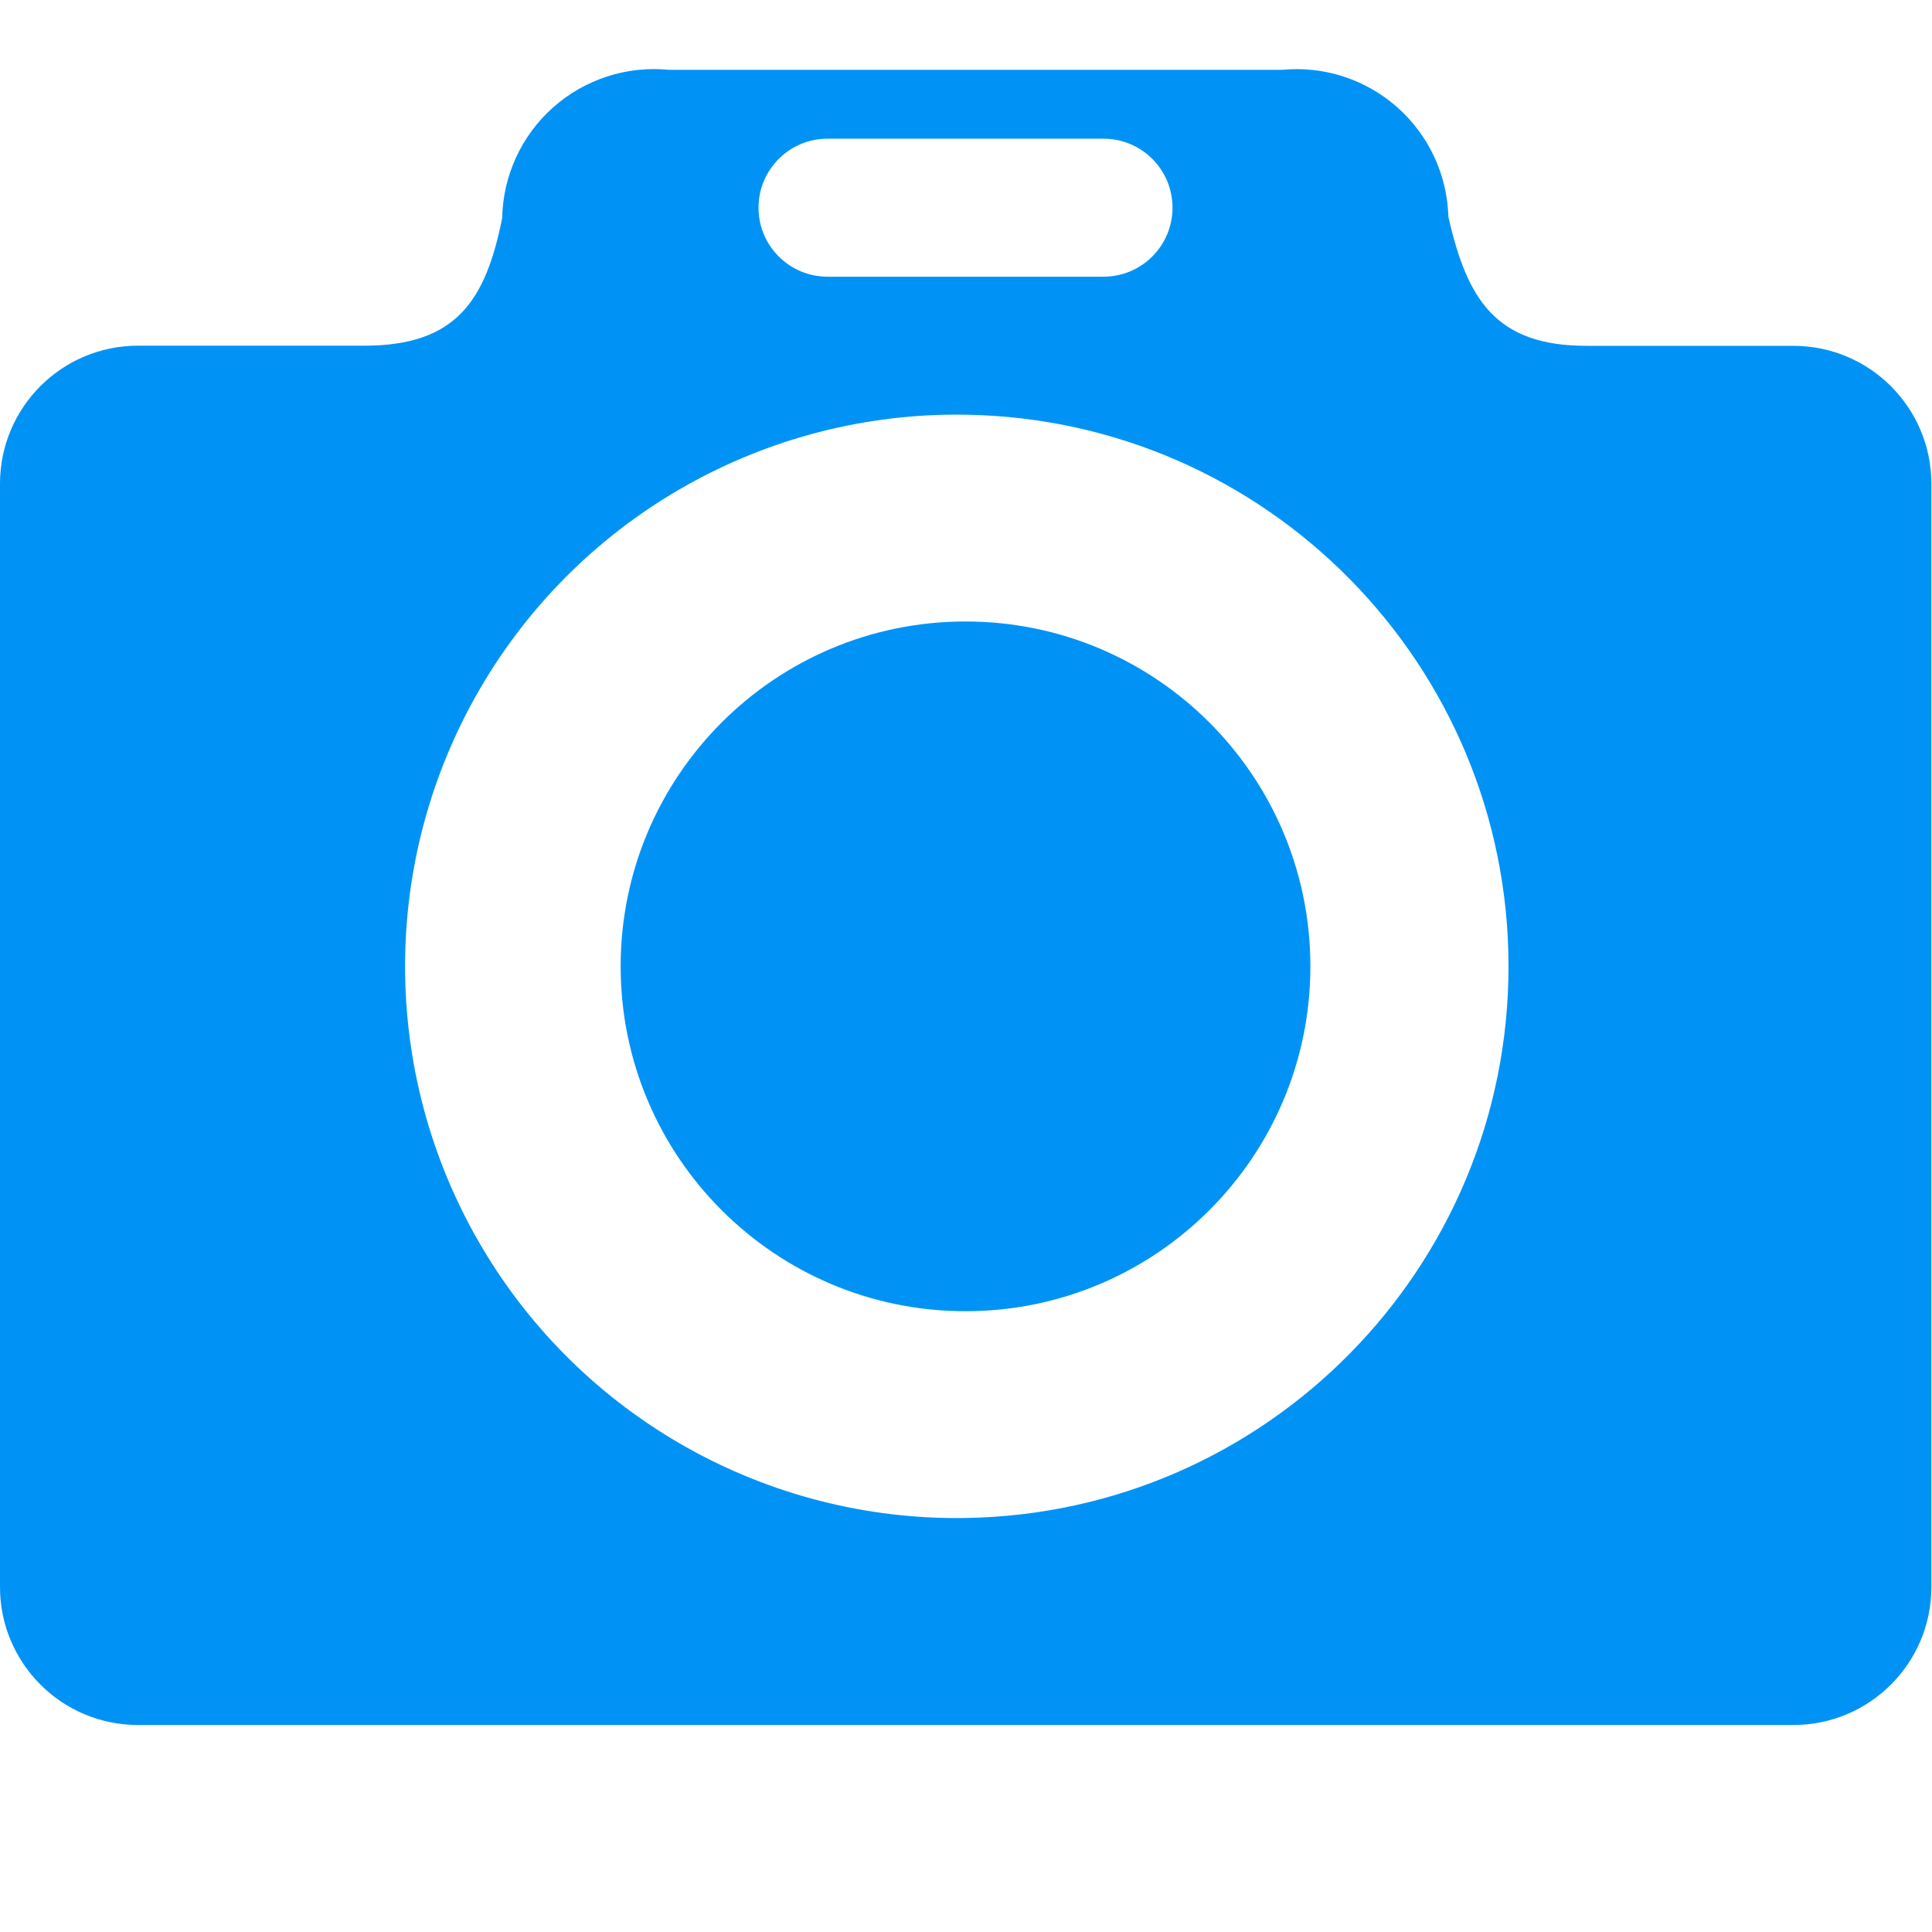
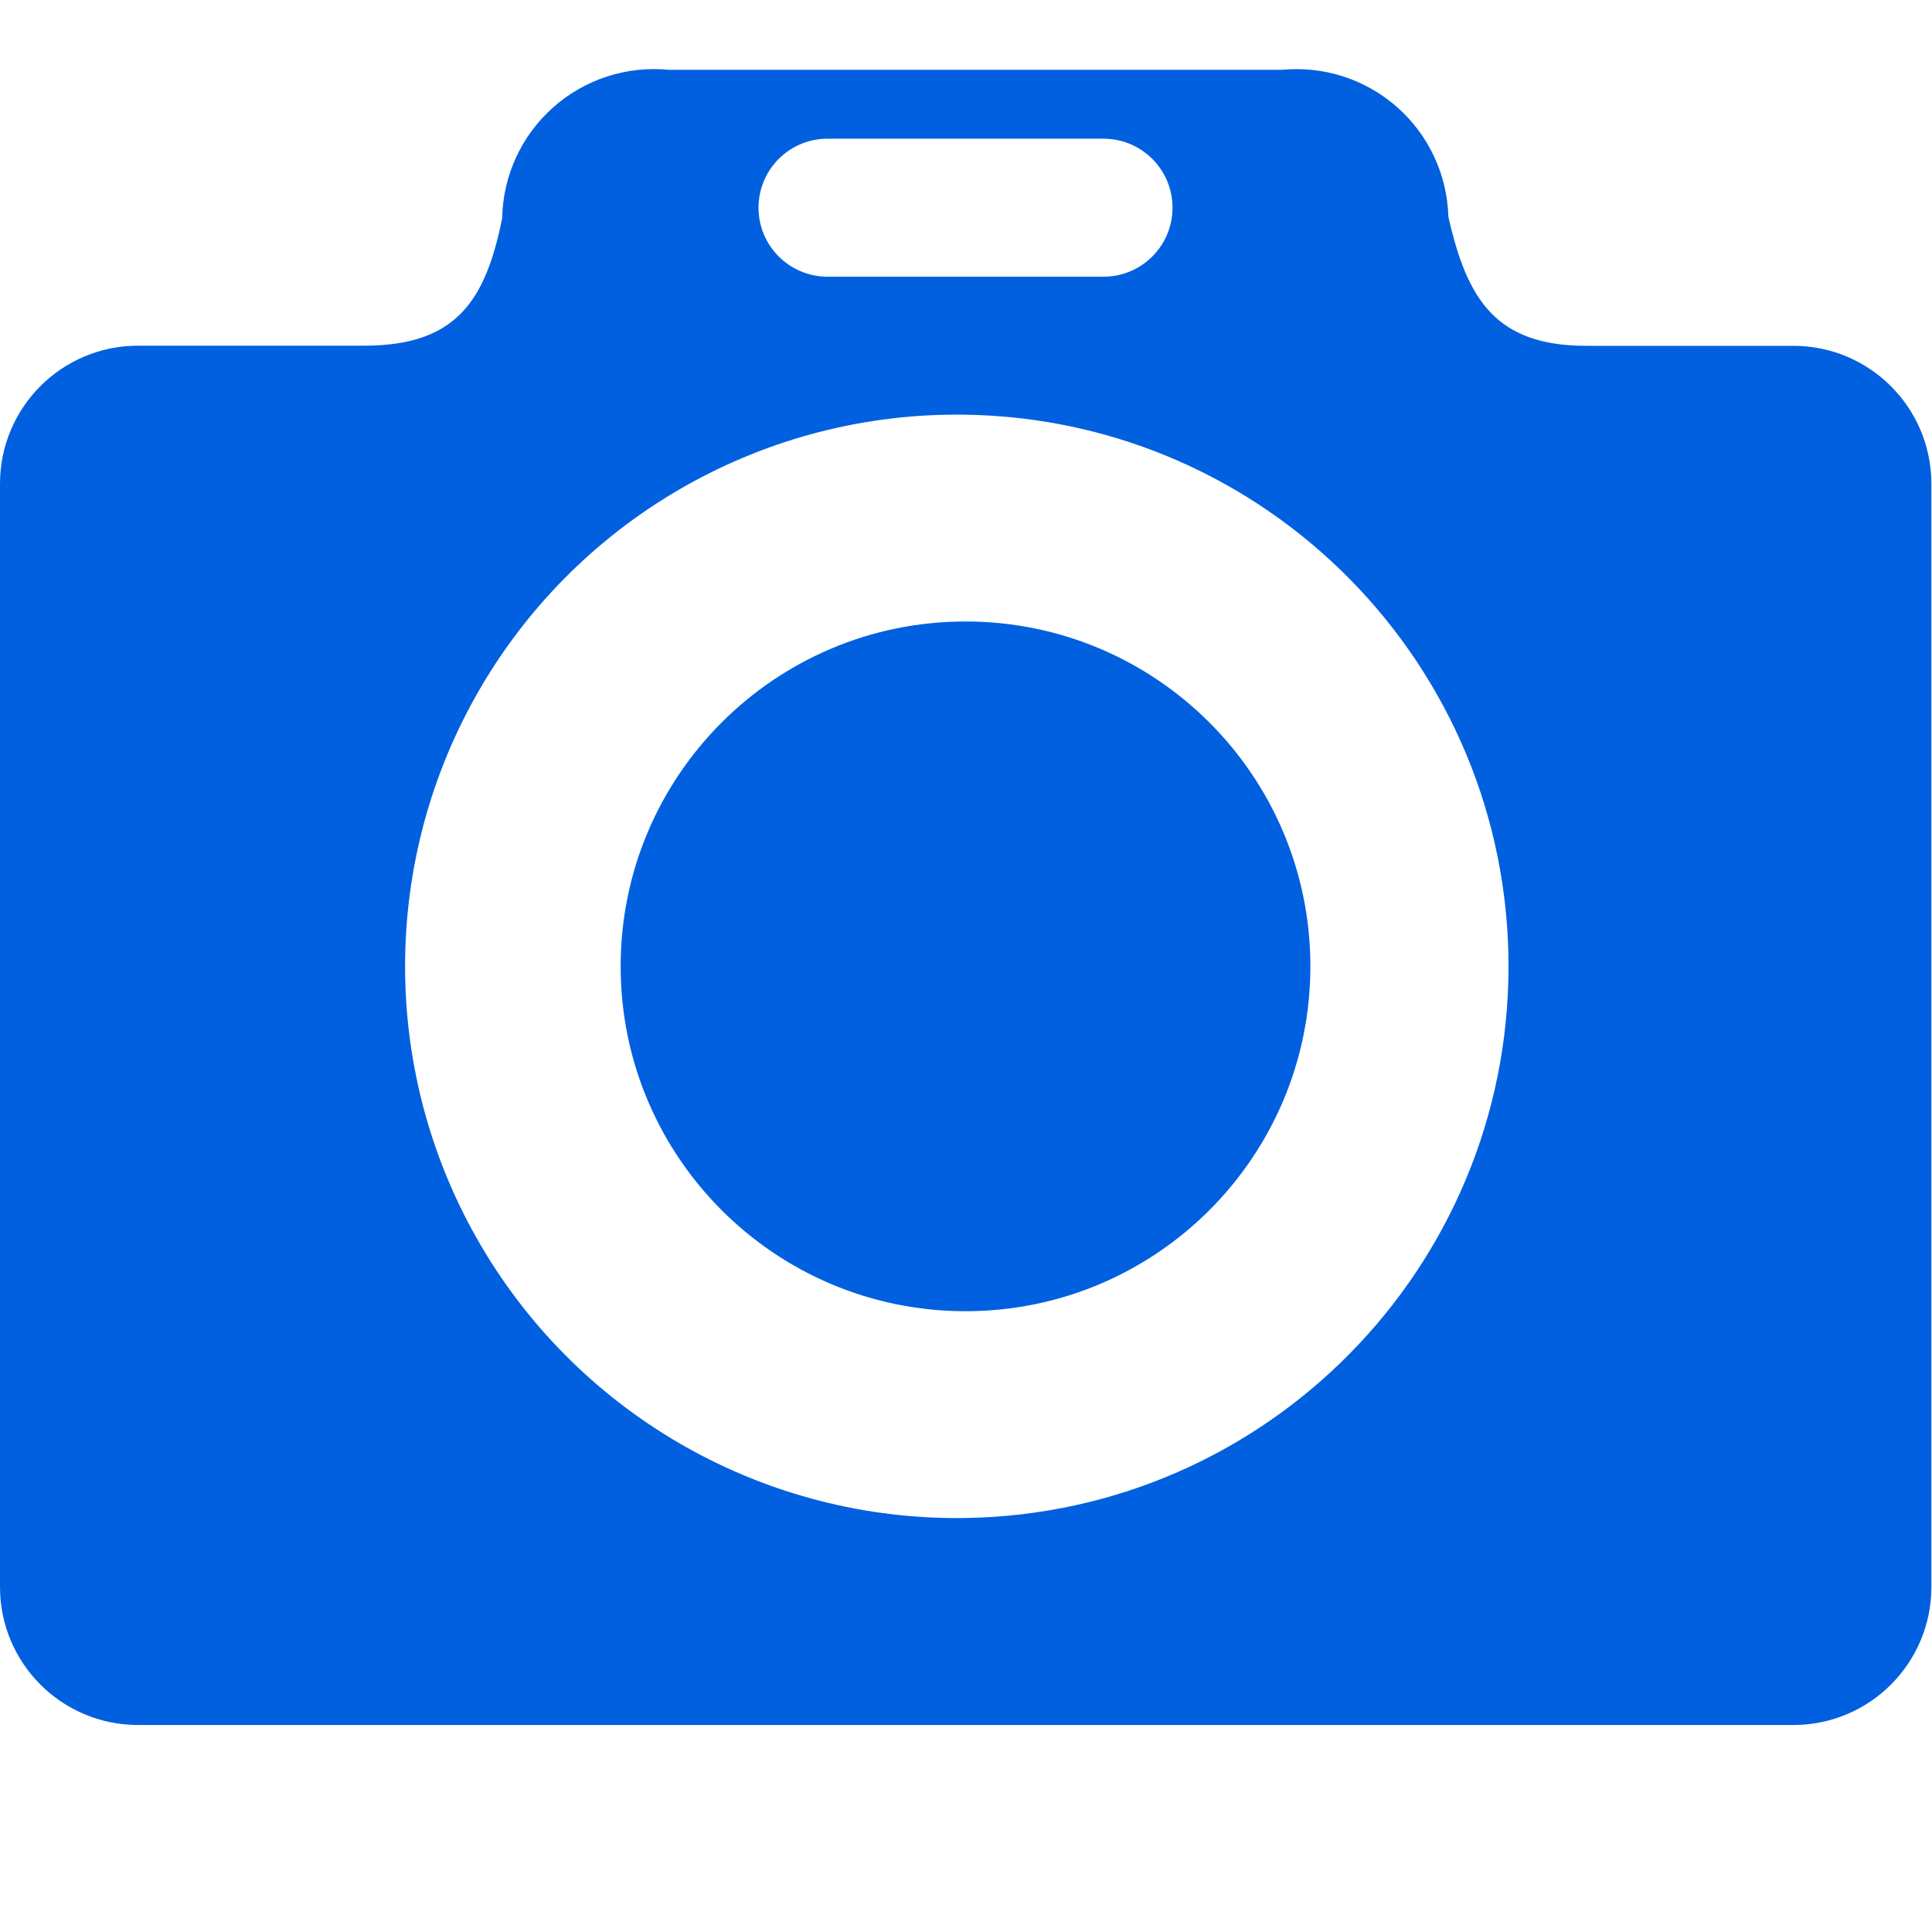
<svg xmlns="http://www.w3.org/2000/svg" width="28" height="28" viewBox="0 0 28 28">
-   <path d="M25.988 25H1.998A2 2 0 0 1 0 23V7.01a2 2 0 0 1 2-2h3.278c1.34 0 1.76-.658 2-1.848a2.2 2.2 0 0 1 2.418-2.15h8.885a2.2 2.2 0 0 1 2.41 2.13c.27 1.19.68 1.87 2 1.87h3a2 2 0 0 1 2 1.998V23a2 2 0 0 1-2 2zM15.993 2.01h-4a1 1 0 0 0 0 2h4a1 1 0 0 0 0-2zm-2 4a7.996 7.996 0 1 0 0 15.99 7.996 7.996 0 0 0 0-15.99zm0 12.993a4.998 4.998 0 1 1 0-9.996 4.998 4.998 0 0 1 0 9.996z" fill="#0093F5" fill-rule="evenodd" />
+   <path d="M25.988 25H1.998A2 2 0 0 1 0 23V7.01a2 2 0 0 1 2-2h3.278c1.34 0 1.76-.658 2-1.848a2.2 2.2 0 0 1 2.418-2.15h8.885a2.2 2.2 0 0 1 2.41 2.13c.27 1.19.68 1.87 2 1.87h3a2 2 0 0 1 2 1.998V23a2 2 0 0 1-2 2zM15.993 2.01h-4a1 1 0 0 0 0 2h4a1 1 0 0 0 0-2zm-2 4a7.996 7.996 0 1 0 0 15.99 7.996 7.996 0 0 0 0-15.99zm0 12.993a4.998 4.998 0 1 1 0-9.996 4.998 4.998 0 0 1 0 9.996z" fill="#0060df" fill-rule="evenodd" />
</svg>
